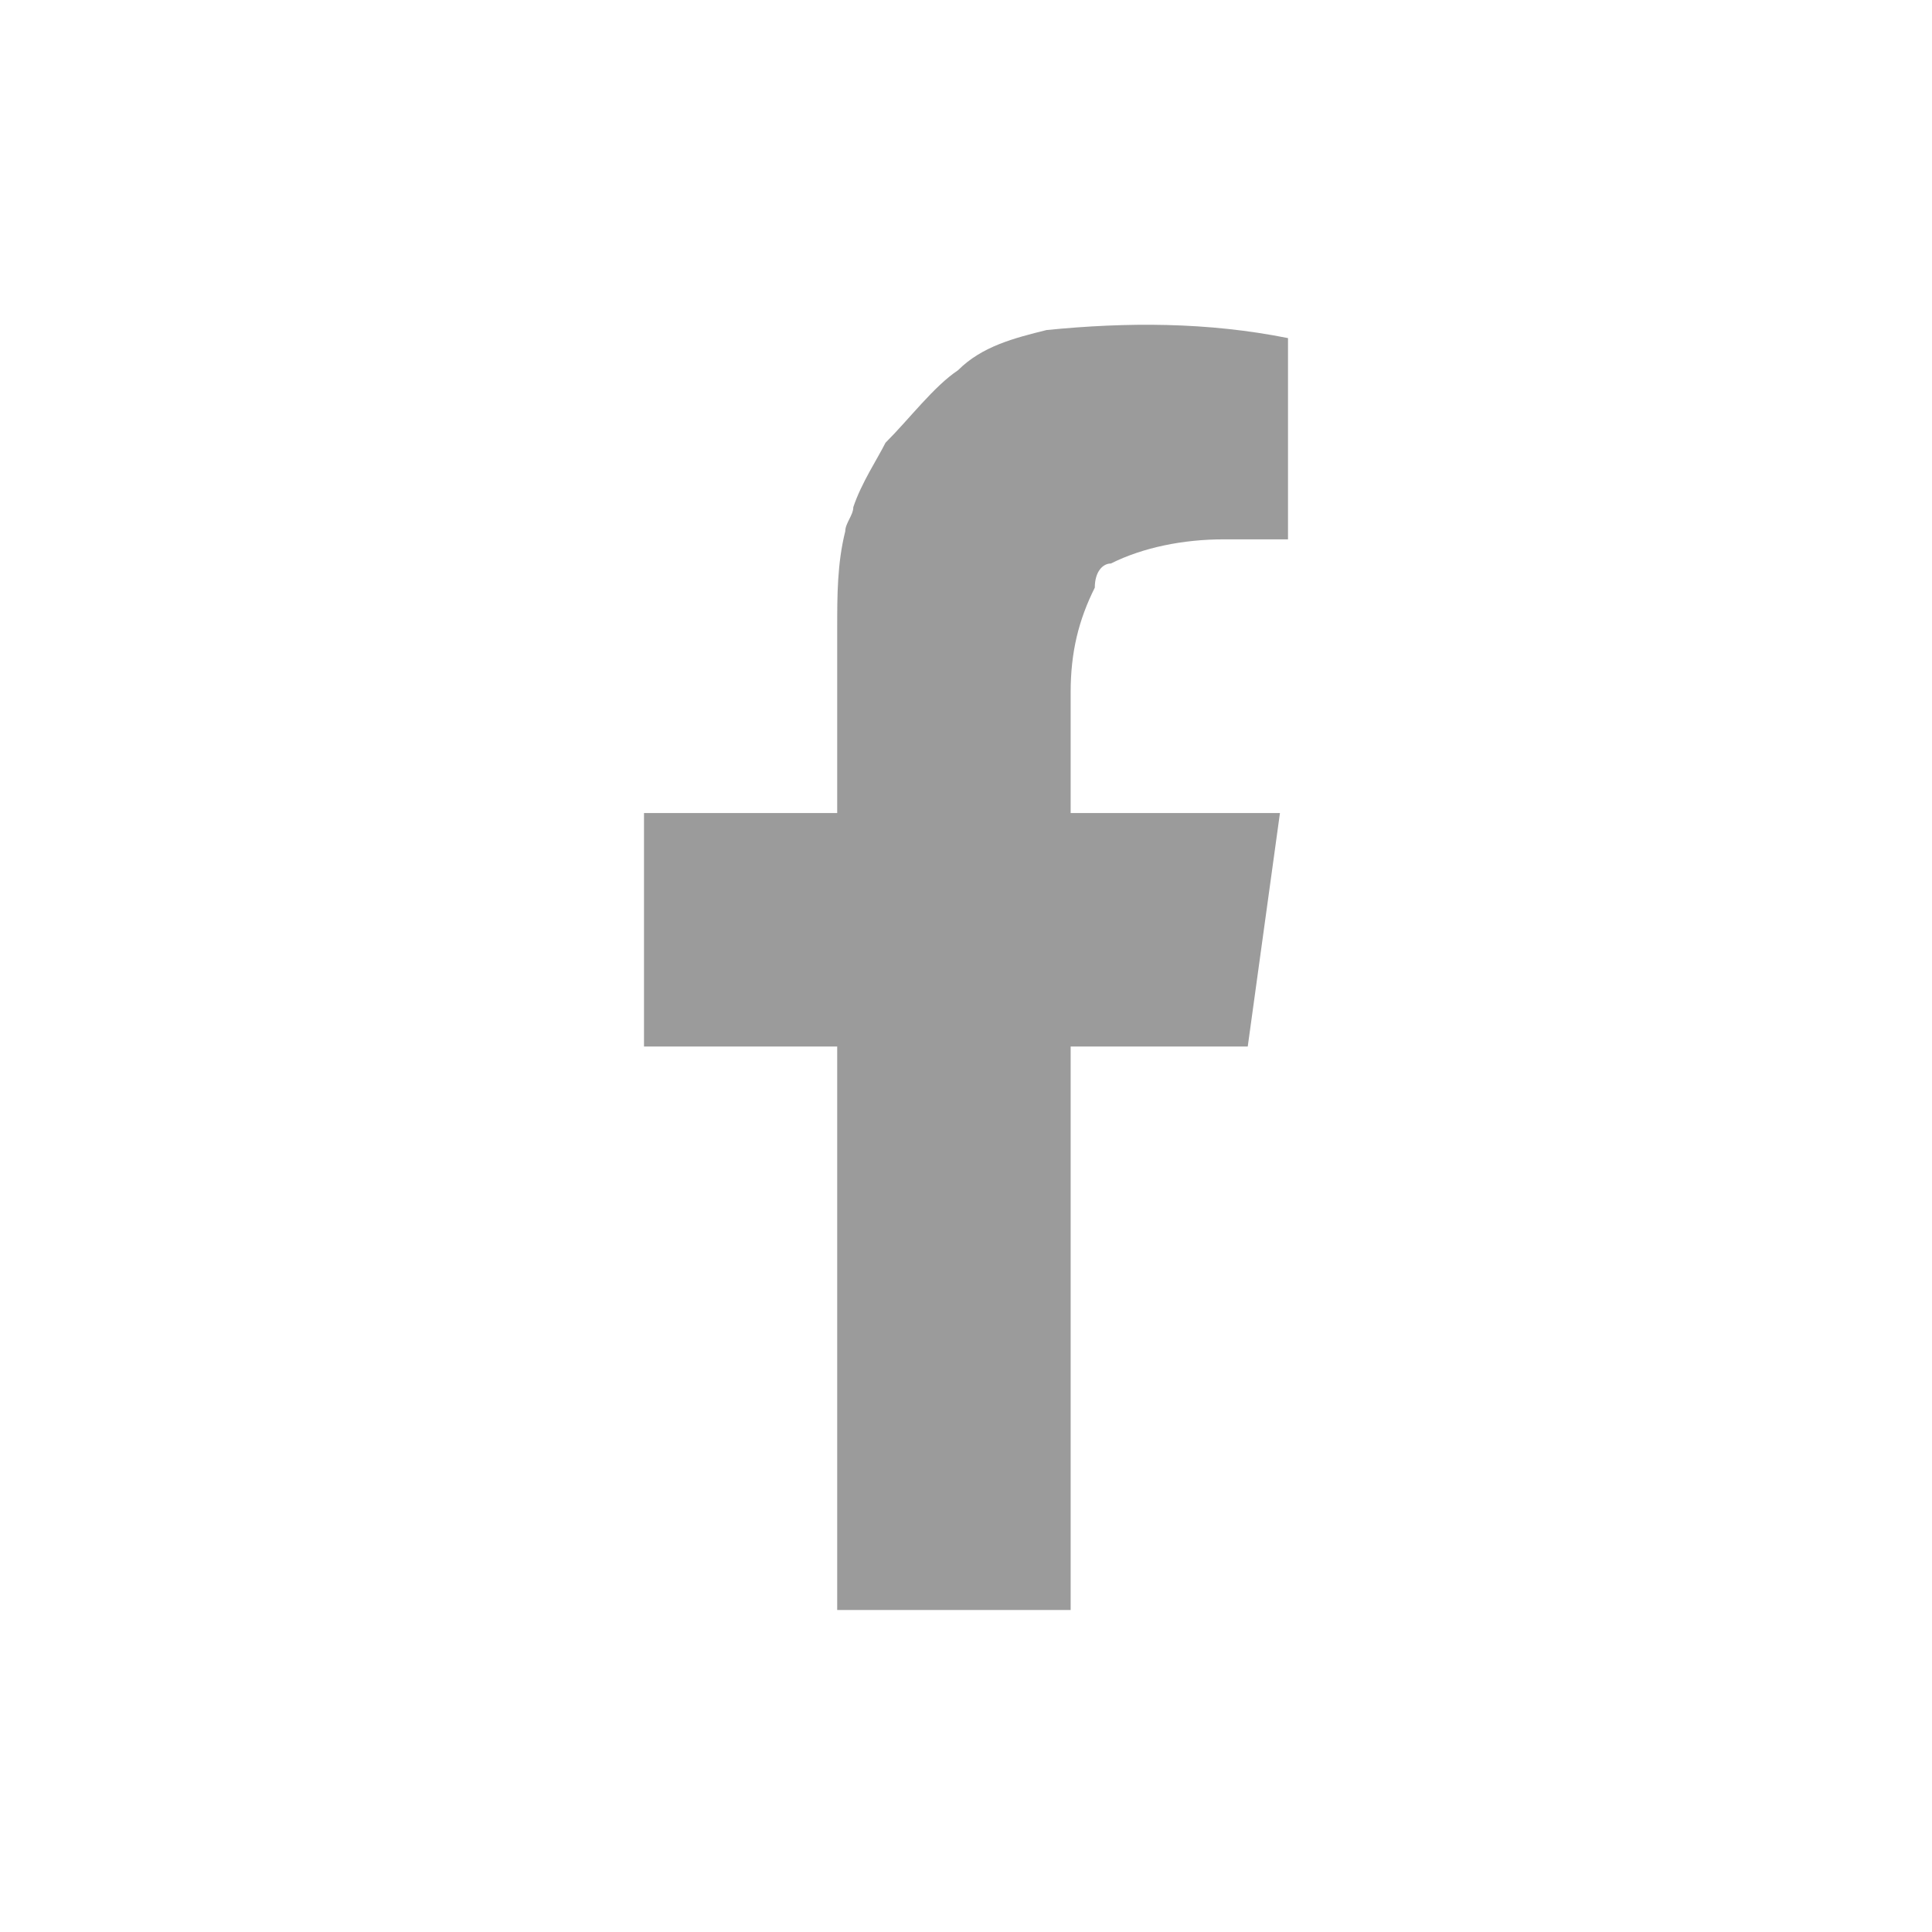
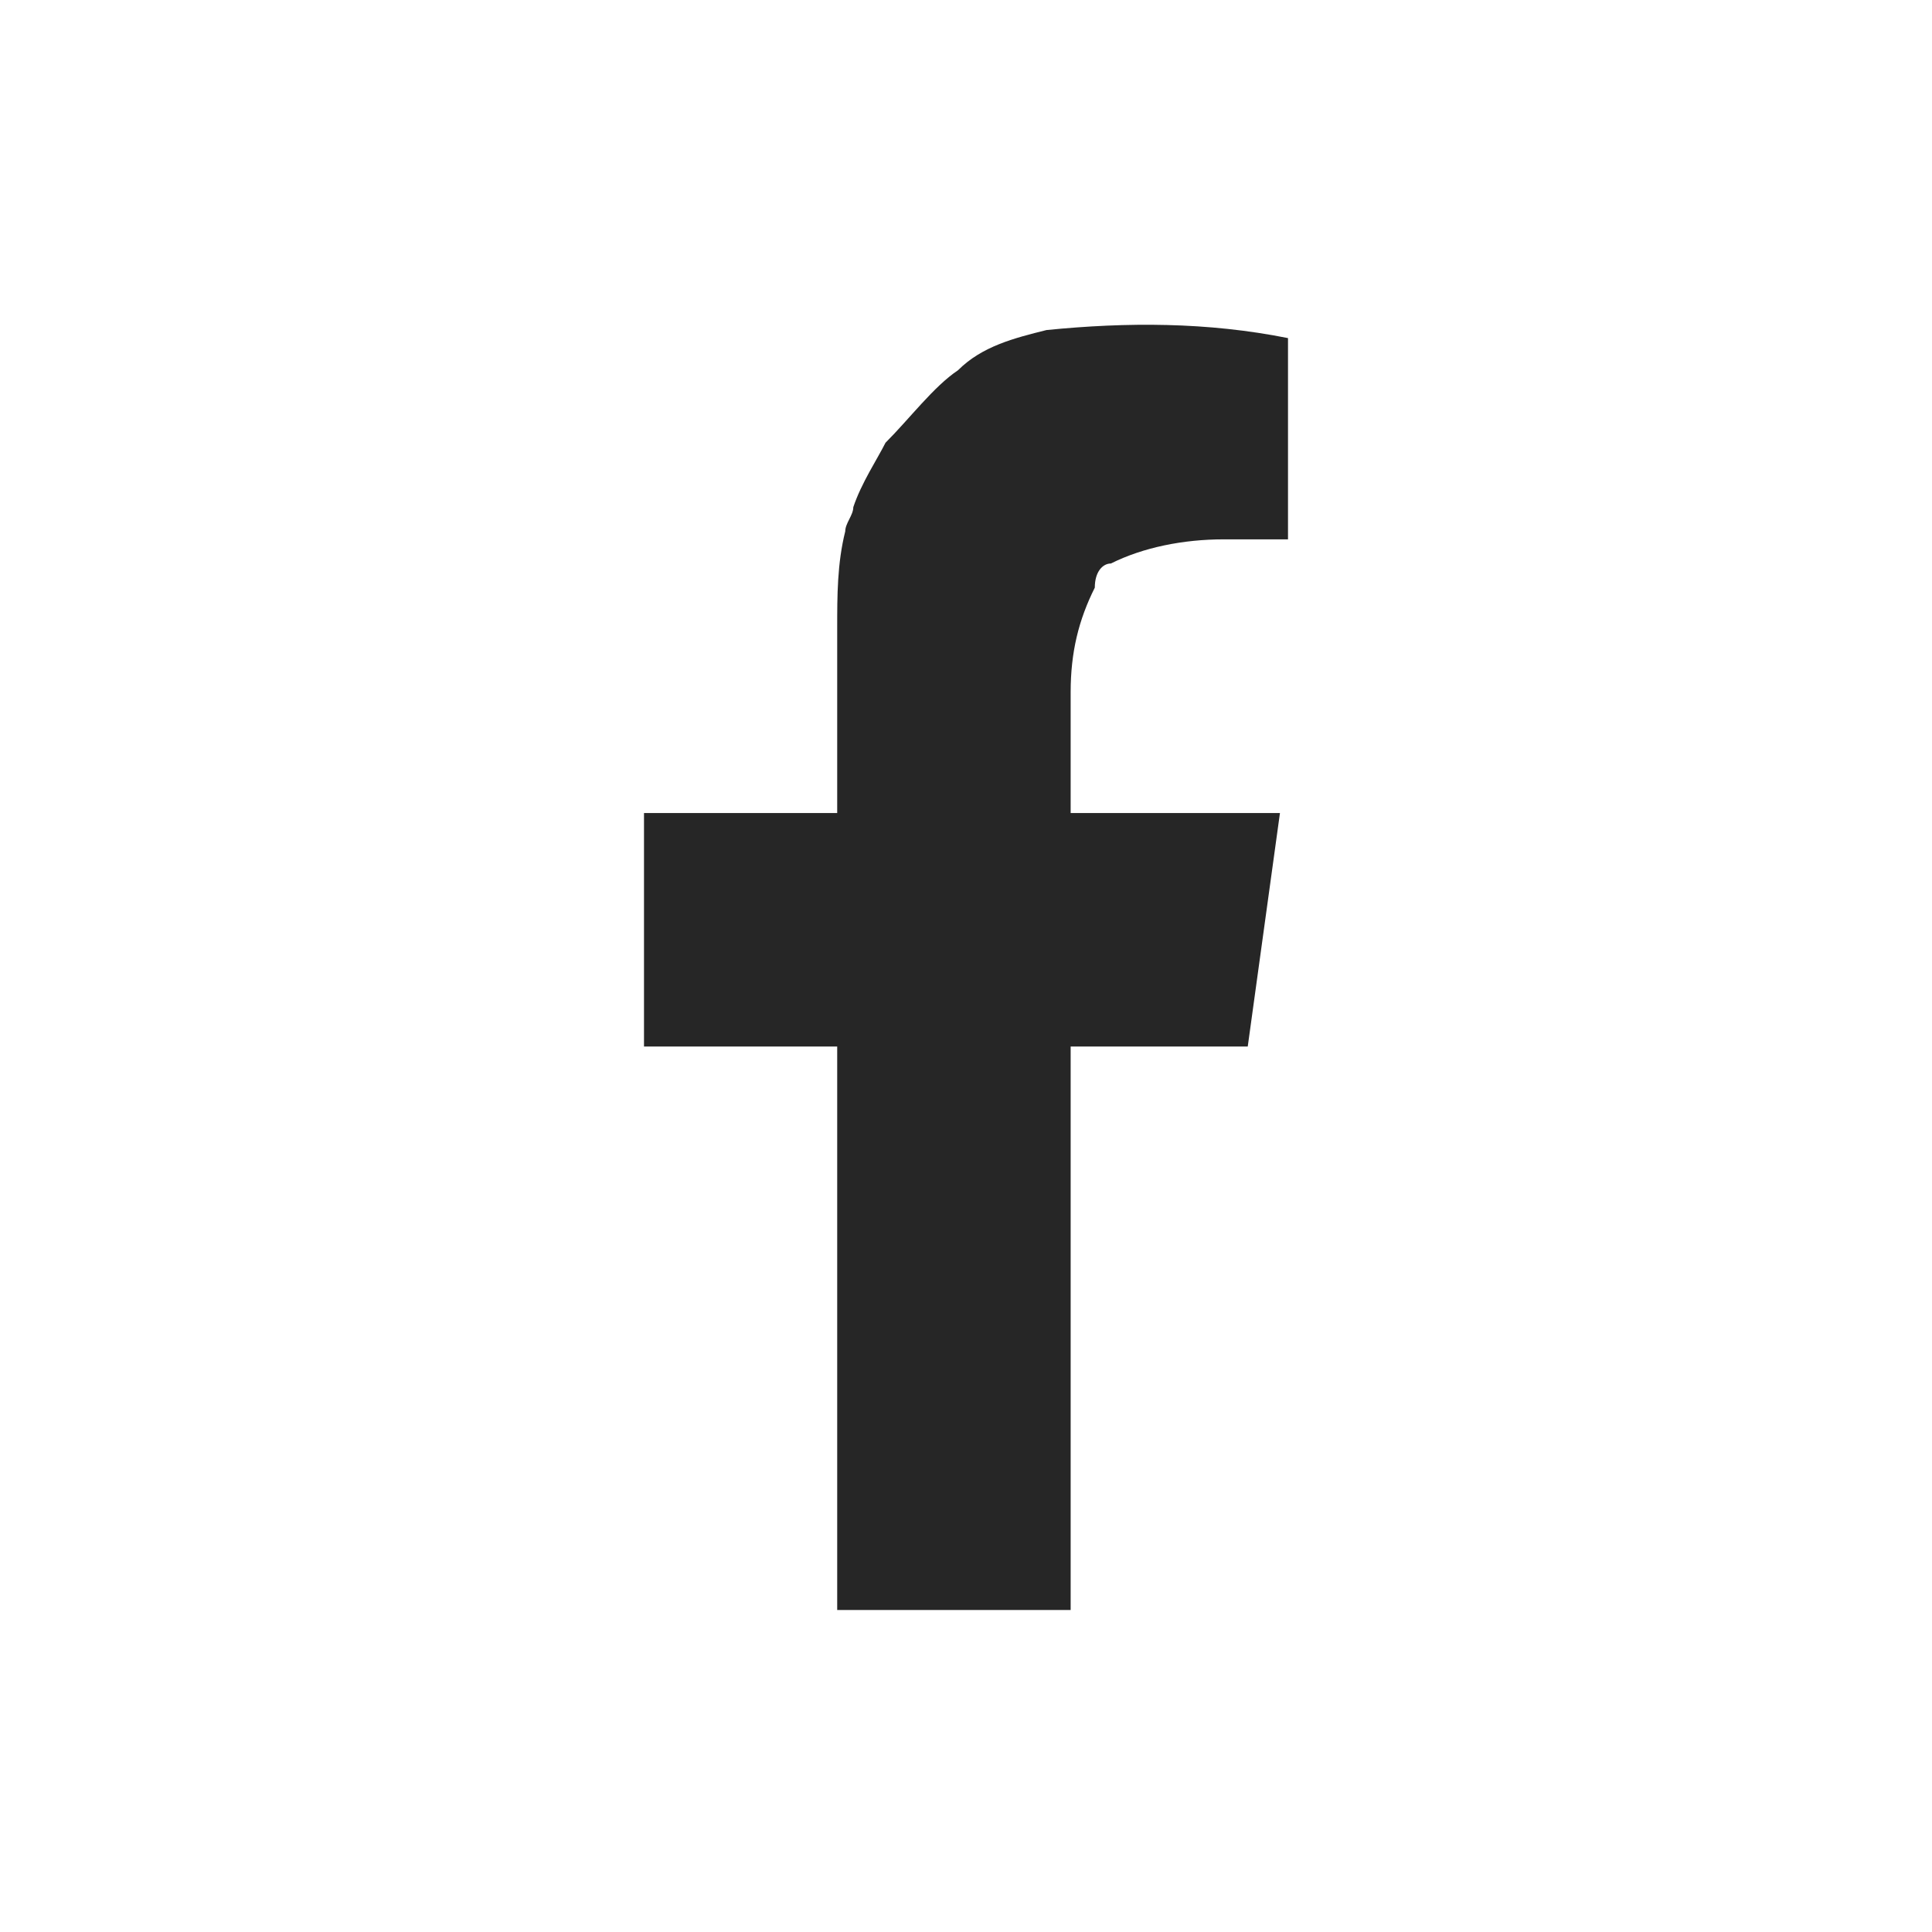
<svg xmlns="http://www.w3.org/2000/svg" version="1.1" id="Layer_1" x="0px" y="0px" viewBox="0 0 24 24" style="enable-background:new 0 0 24 24;" xml:space="preserve">
  <style type="text/css">
- 	.st0{fill:#9B9B9B;}
+ 	.st0{fill:#262626;}
</style>
-   <path class="st0" d="M13.3,8.6c0-0.5,0.1-0.9,0.3-1.3C13.6,7.1,13.7,7,13.8,7c0.4-0.2,0.9-0.3,1.4-0.3H16V4.2c-1-0.2-2-0.2-3-0.1  c-0.4,0.1-0.8,0.2-1.1,0.5c-0.3,0.2-0.6,0.6-0.9,0.9c-0.1,0.2-0.3,0.5-0.4,0.8c0,0.1-0.1,0.2-0.1,0.3c-0.1,0.4-0.1,0.8-0.1,1.2  c0,0.7,0,1.5,0,2.2v0.1H8V13h2.4v7h2.9v-7h2.2l0.4-2.9h-2.6V8.6z" />
+   <path class="st0" d="M13.3,8.6c0-0.5,0.1-0.9,0.3-1.3c0-0.2,0.1-0.3,0.2-0.3c0.4-0.2,0.9-0.3,1.4-0.3H16V4.2C15,4,14,4,13,4.1  c-0.4,0.1-0.8,0.2-1.1,0.5c-0.3,0.2-0.6,0.6-0.9,0.9c-0.1,0.2-0.3,0.5-0.4,0.8c0,0.1-0.1,0.2-0.1,0.3c-0.1,0.4-0.1,0.8-0.1,1.2  c0,0.7,0,1.5,0,2.2v0.1H8V13h2.4v7h2.9v-7h2.2l0.4-2.9h-2.6C13.3,10.1,13.3,8.6,13.3,8.6z" />
</svg>
